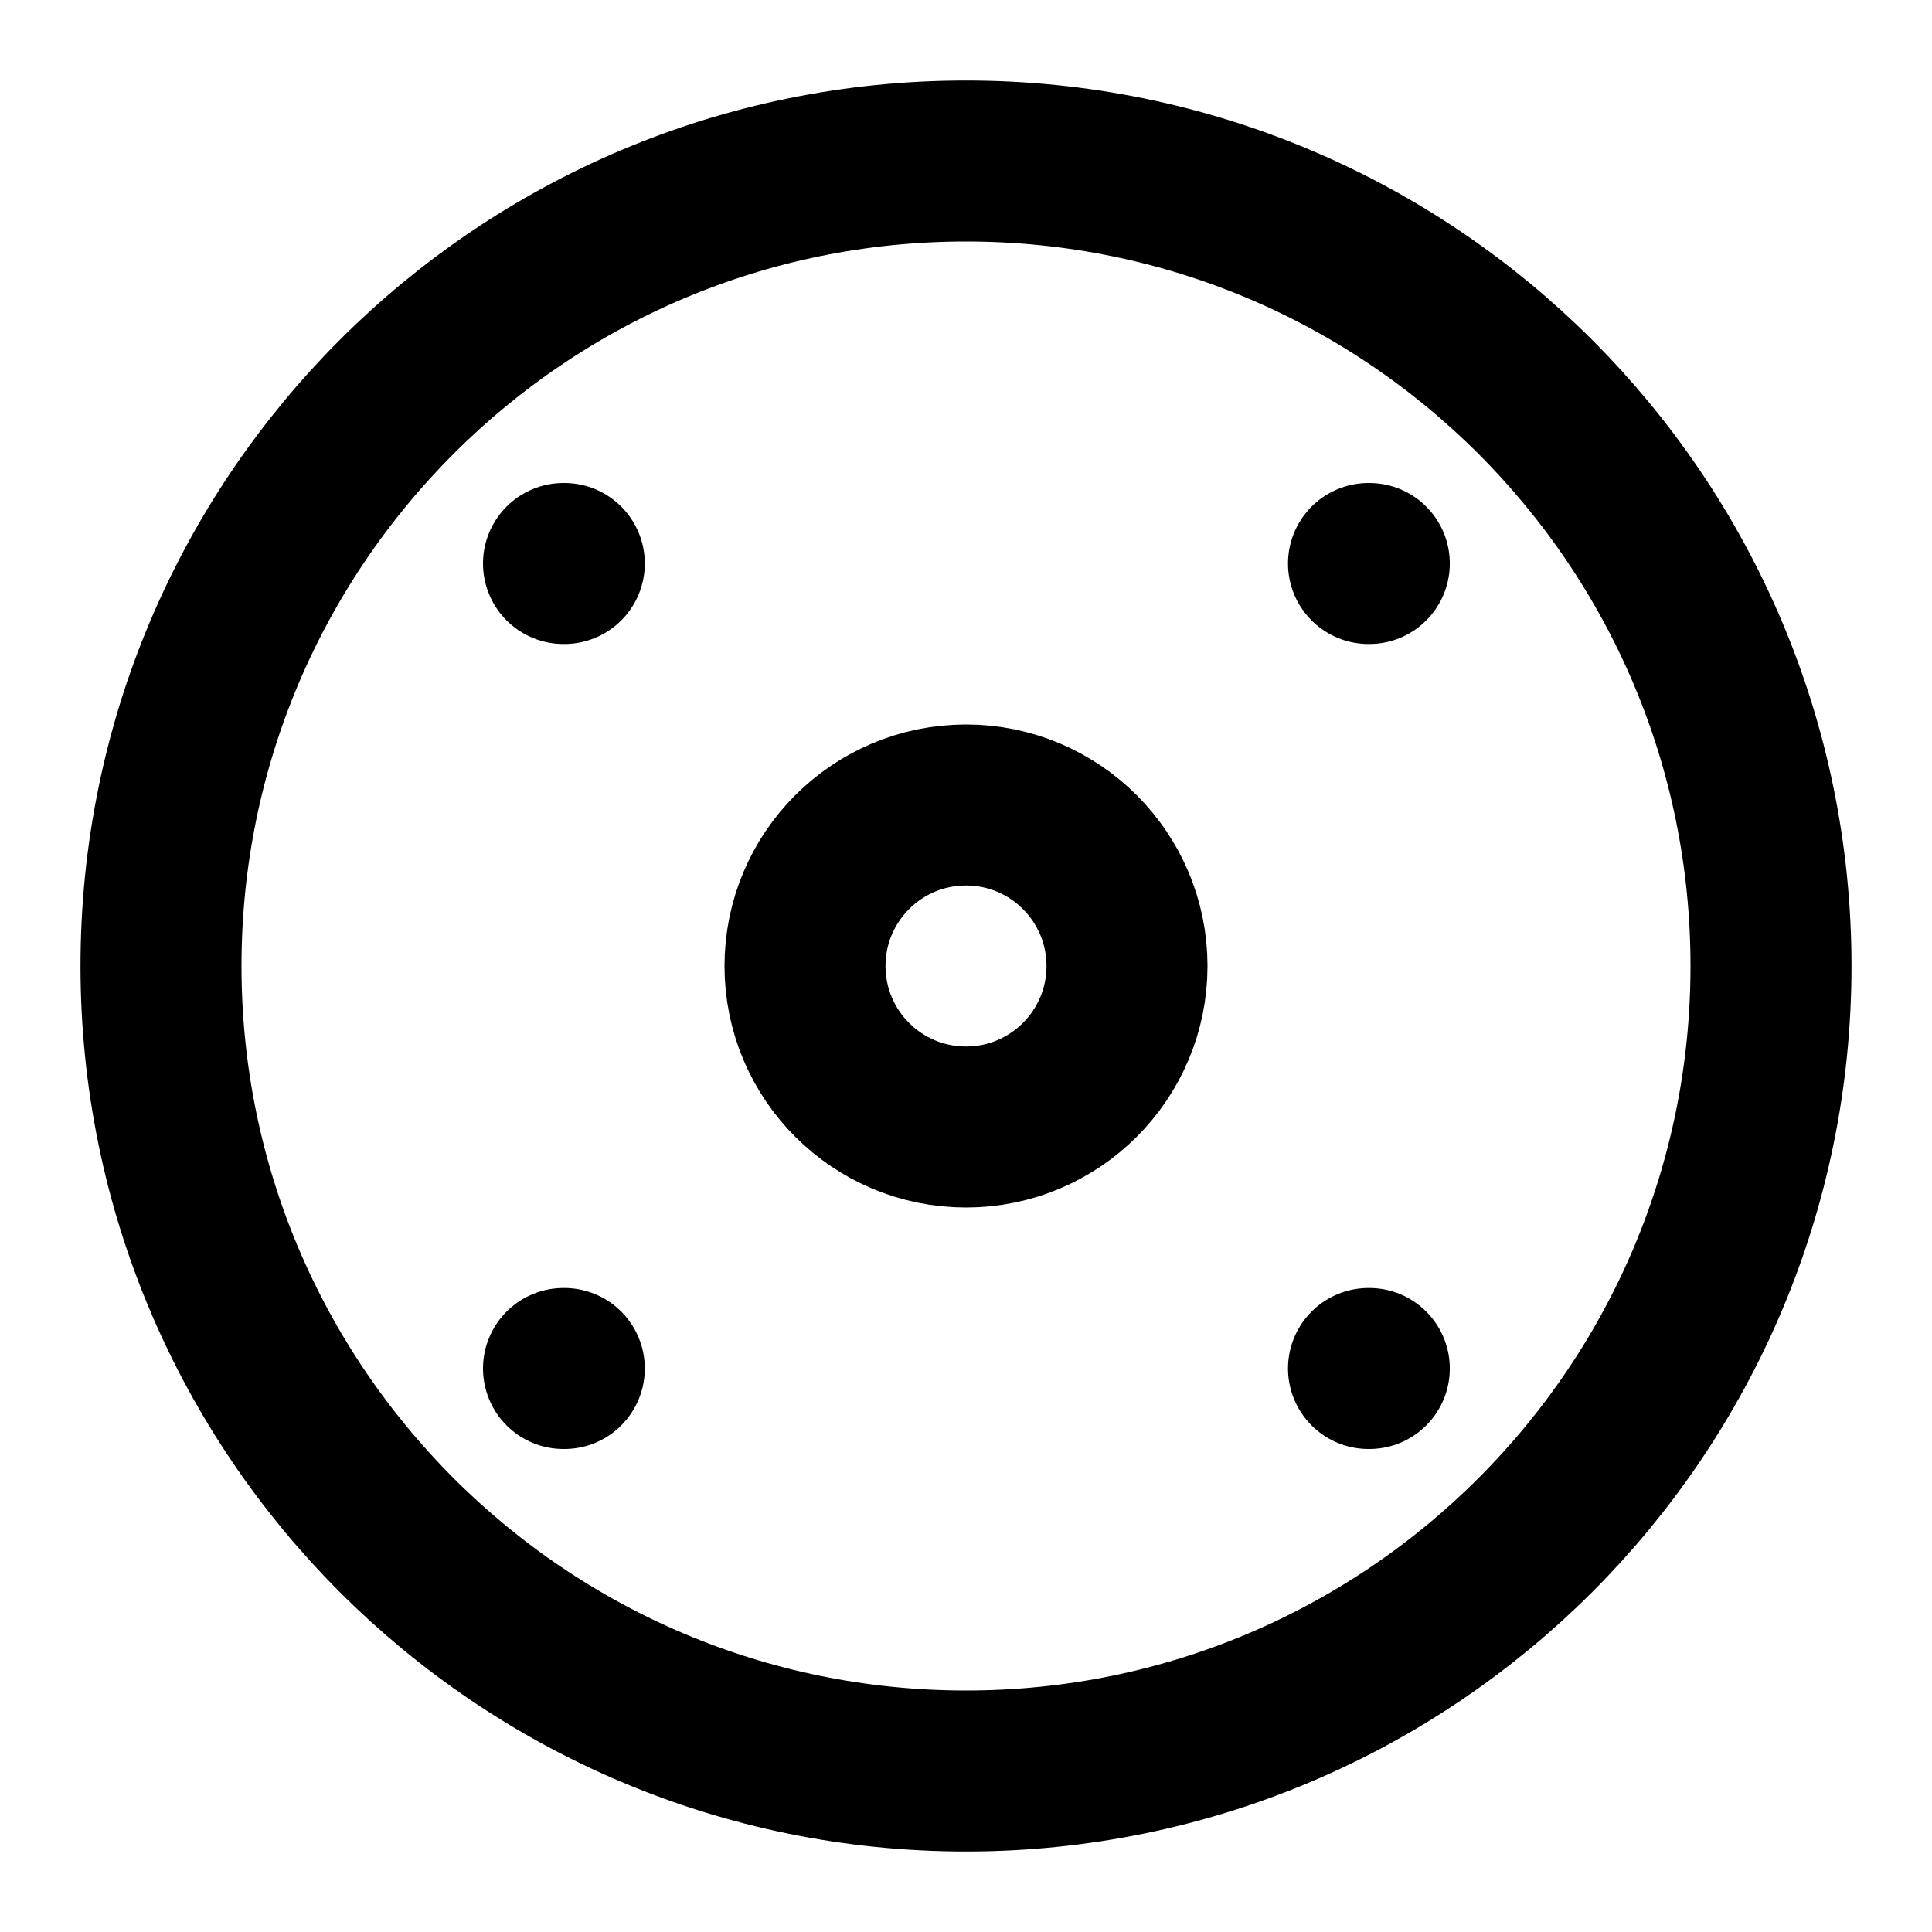
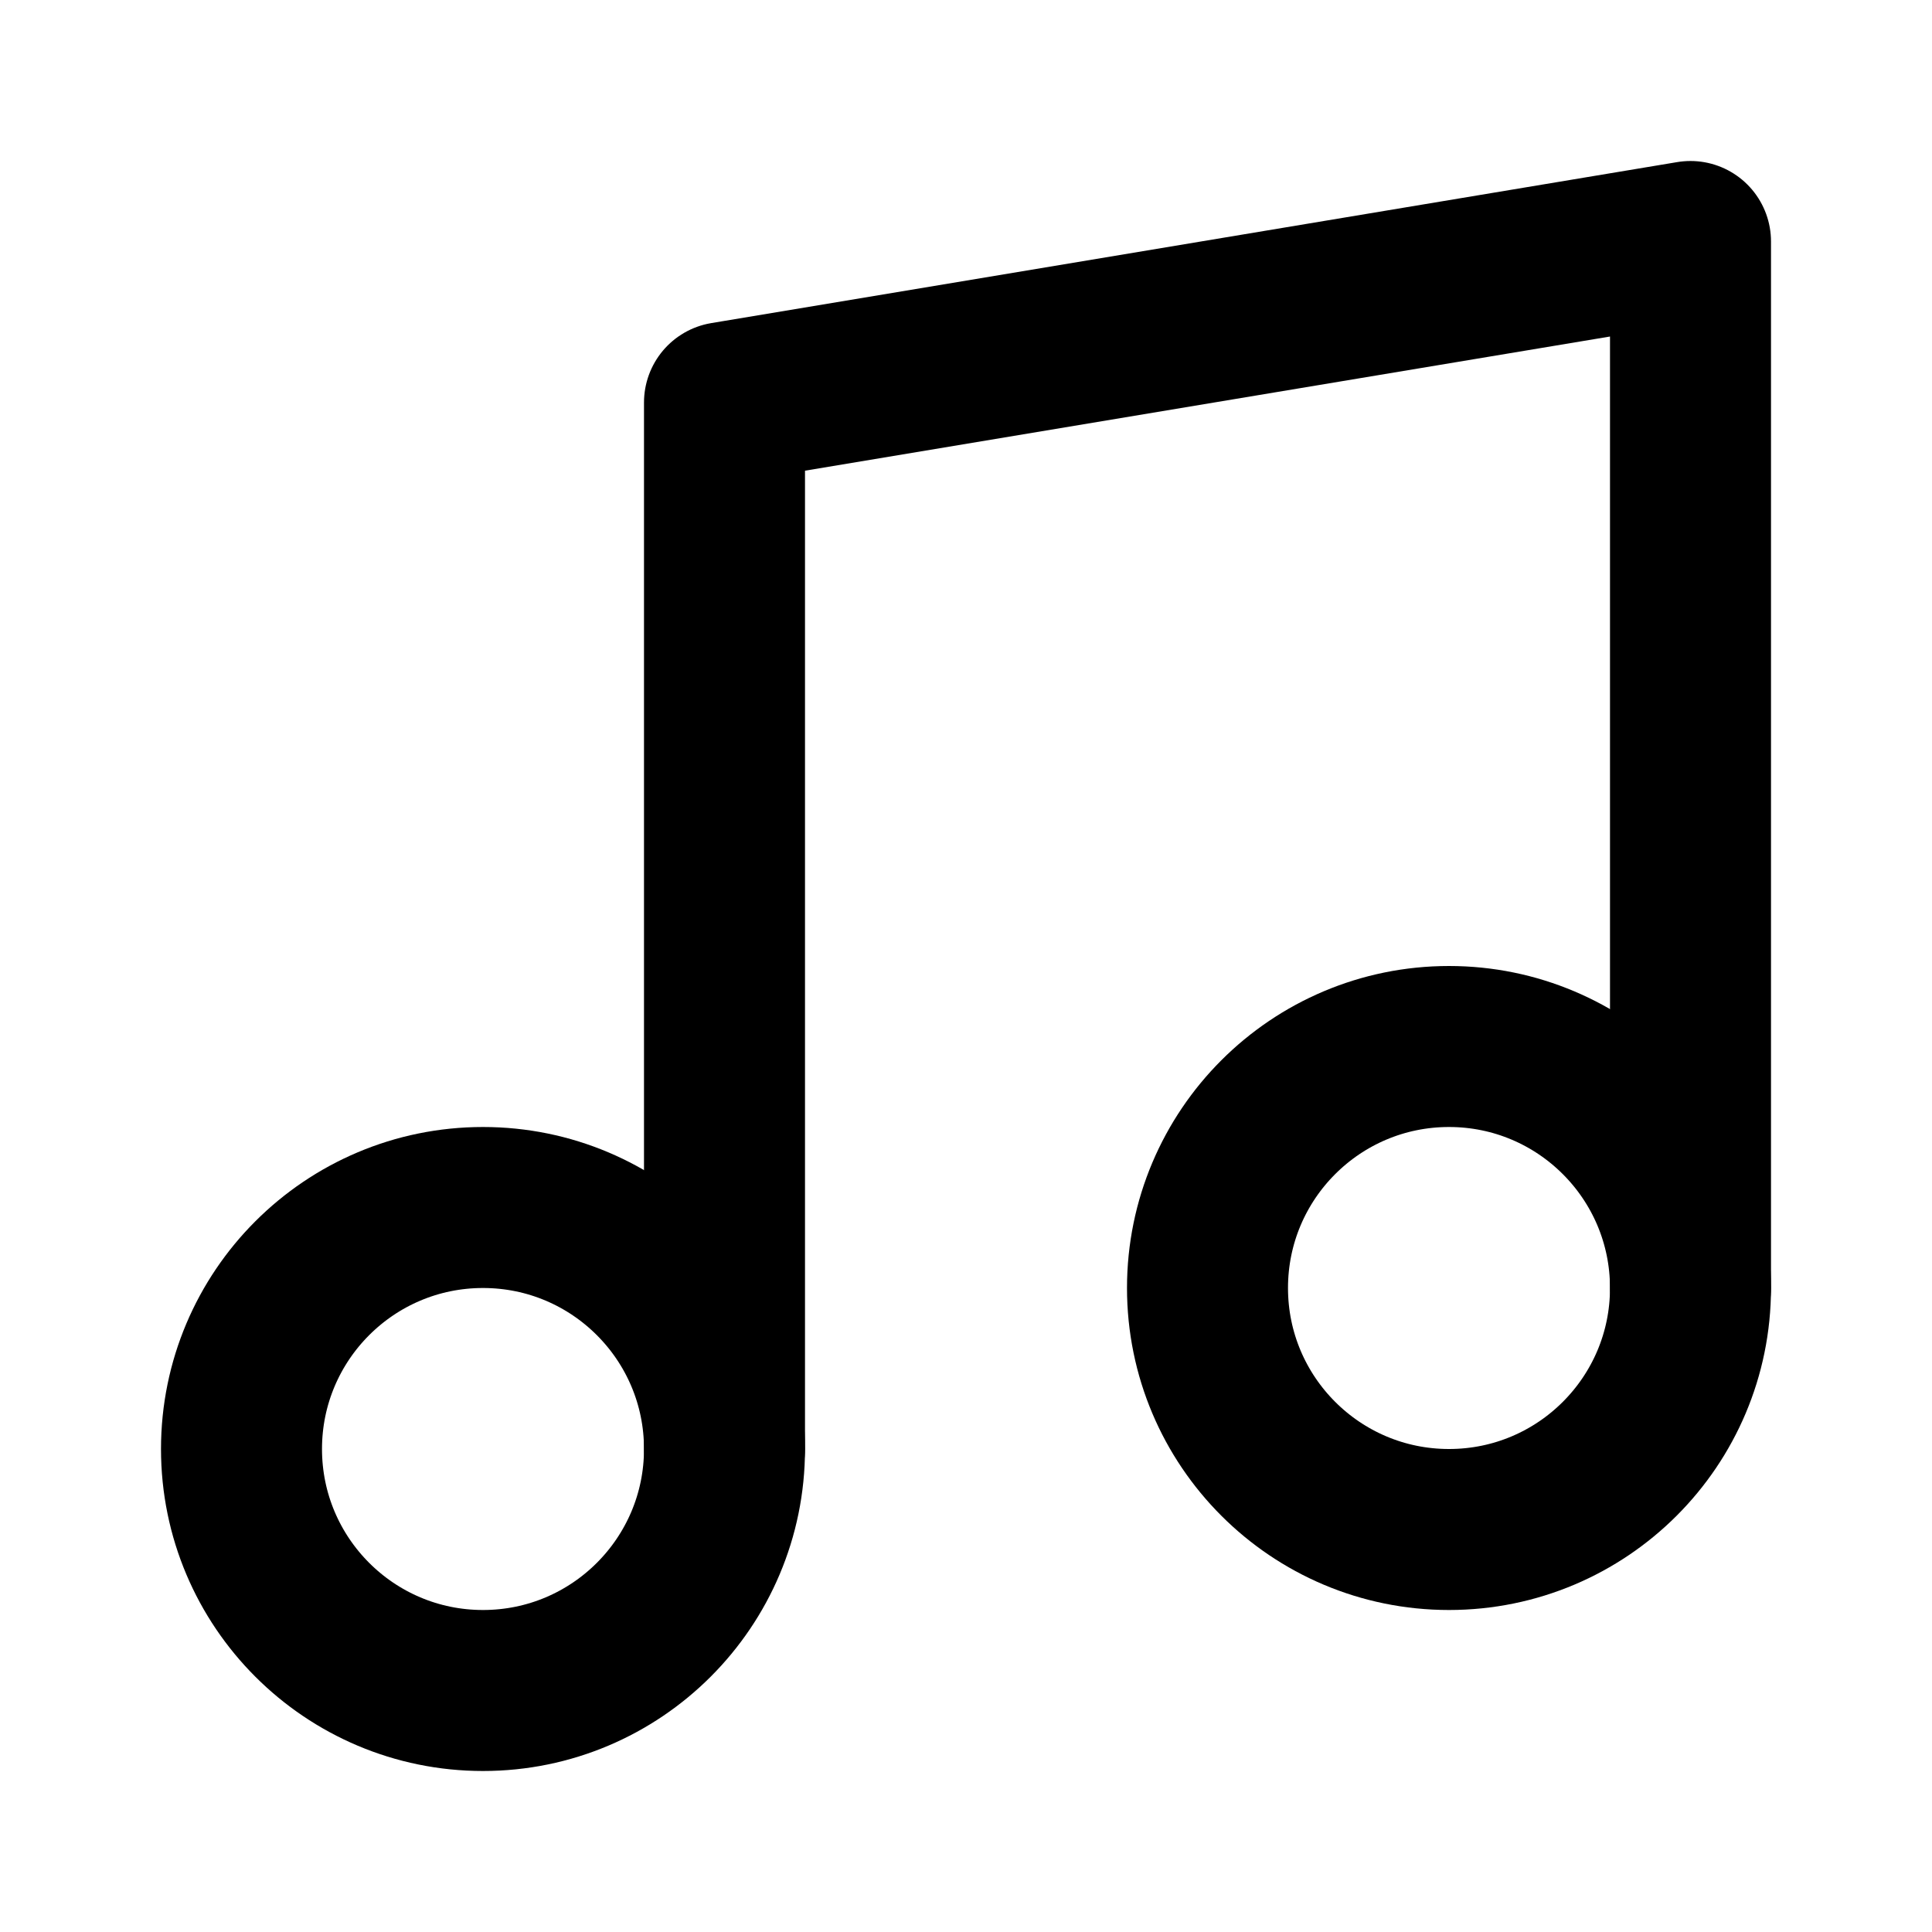
- <svg xmlns="http://www.w3.org/2000/svg" width="16" height="16" viewBox="0 0 24 24" fill="none" stroke="#000" stroke-width="2" stroke-linecap="round" stroke-linejoin="round" style="pointer-events: none;">
-   <circle cx="12" cy="12" r="10" />
-   <circle cx="12" cy="12" r="2" />
-   <path d="M7 7h.01" />
-   <path d="M17 7h.01" />
-   <path d="M7 17h.01" />
-   <path d="M17 17h.01" />
+ <svg xmlns="http://www.w3.org/2000/svg" width="24" height="24" viewBox="0 0 24 24" fill="none" stroke="currentColor" stroke-width="2" stroke-linecap="round" stroke-linejoin="round">
+   <path d="M9 18V5l12-2v13" />
+   <circle cx="6" cy="18" r="3" />
+   <circle cx="18" cy="16" r="3" />
</svg>
